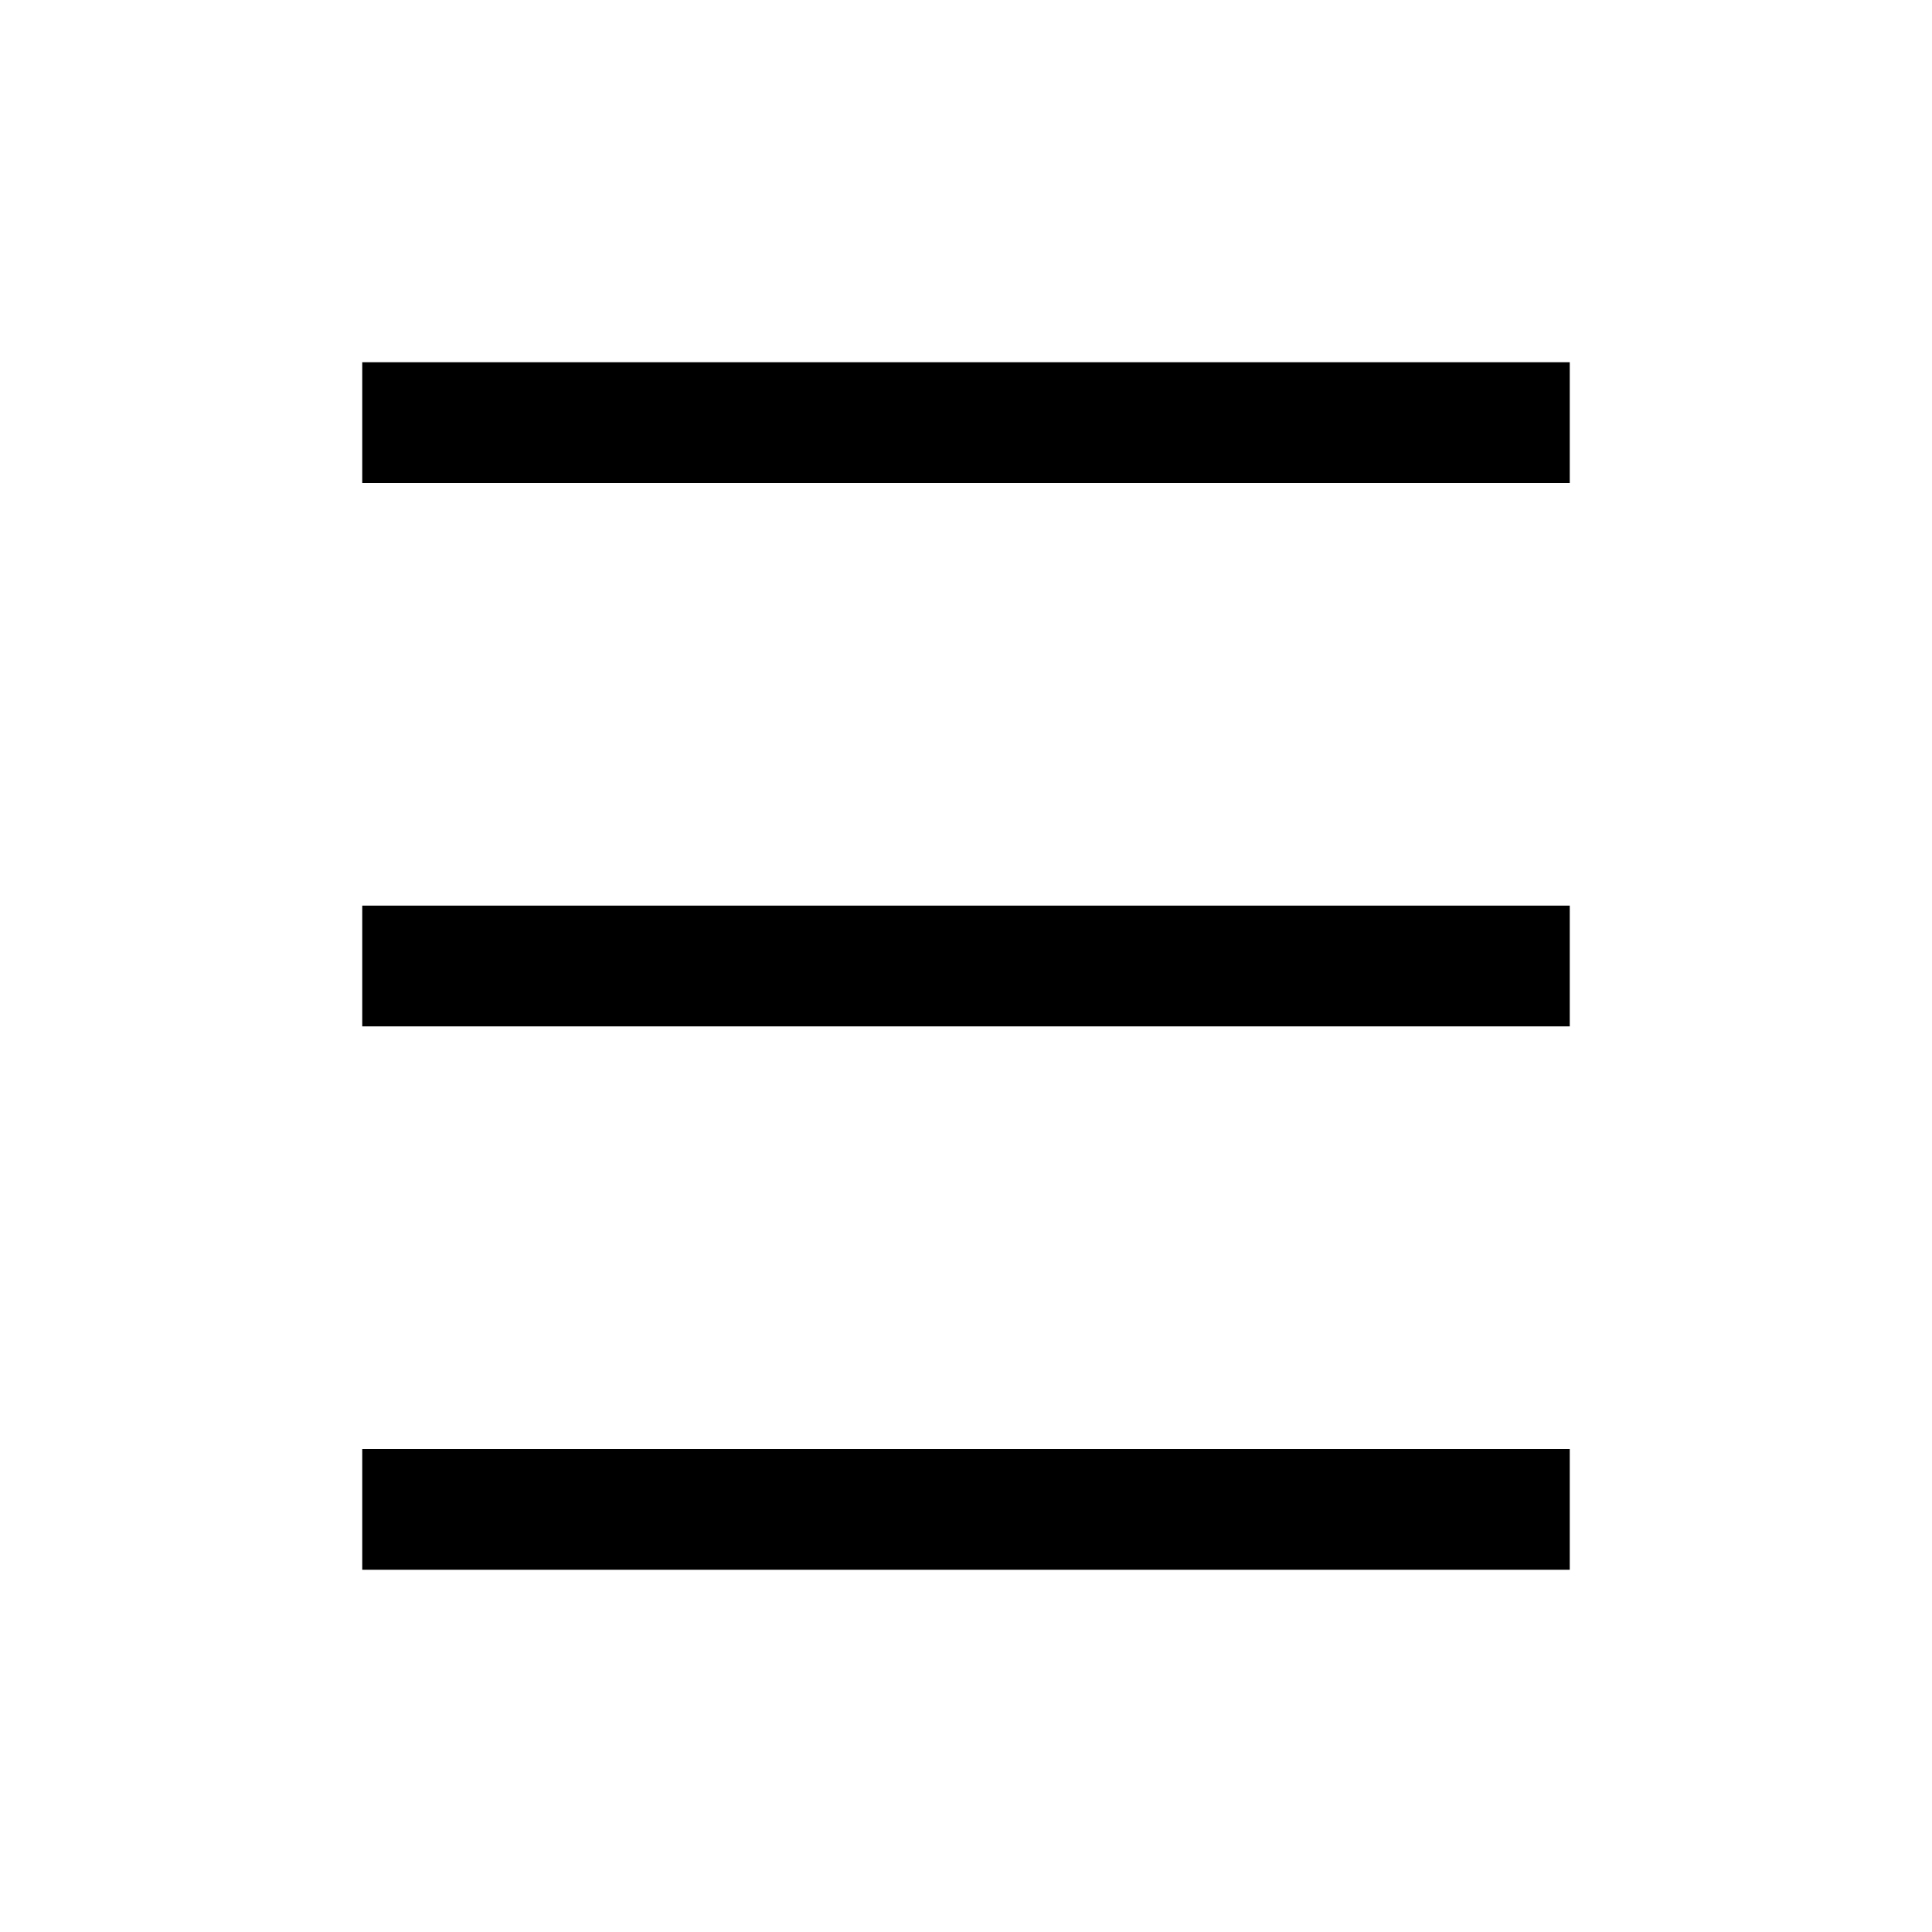
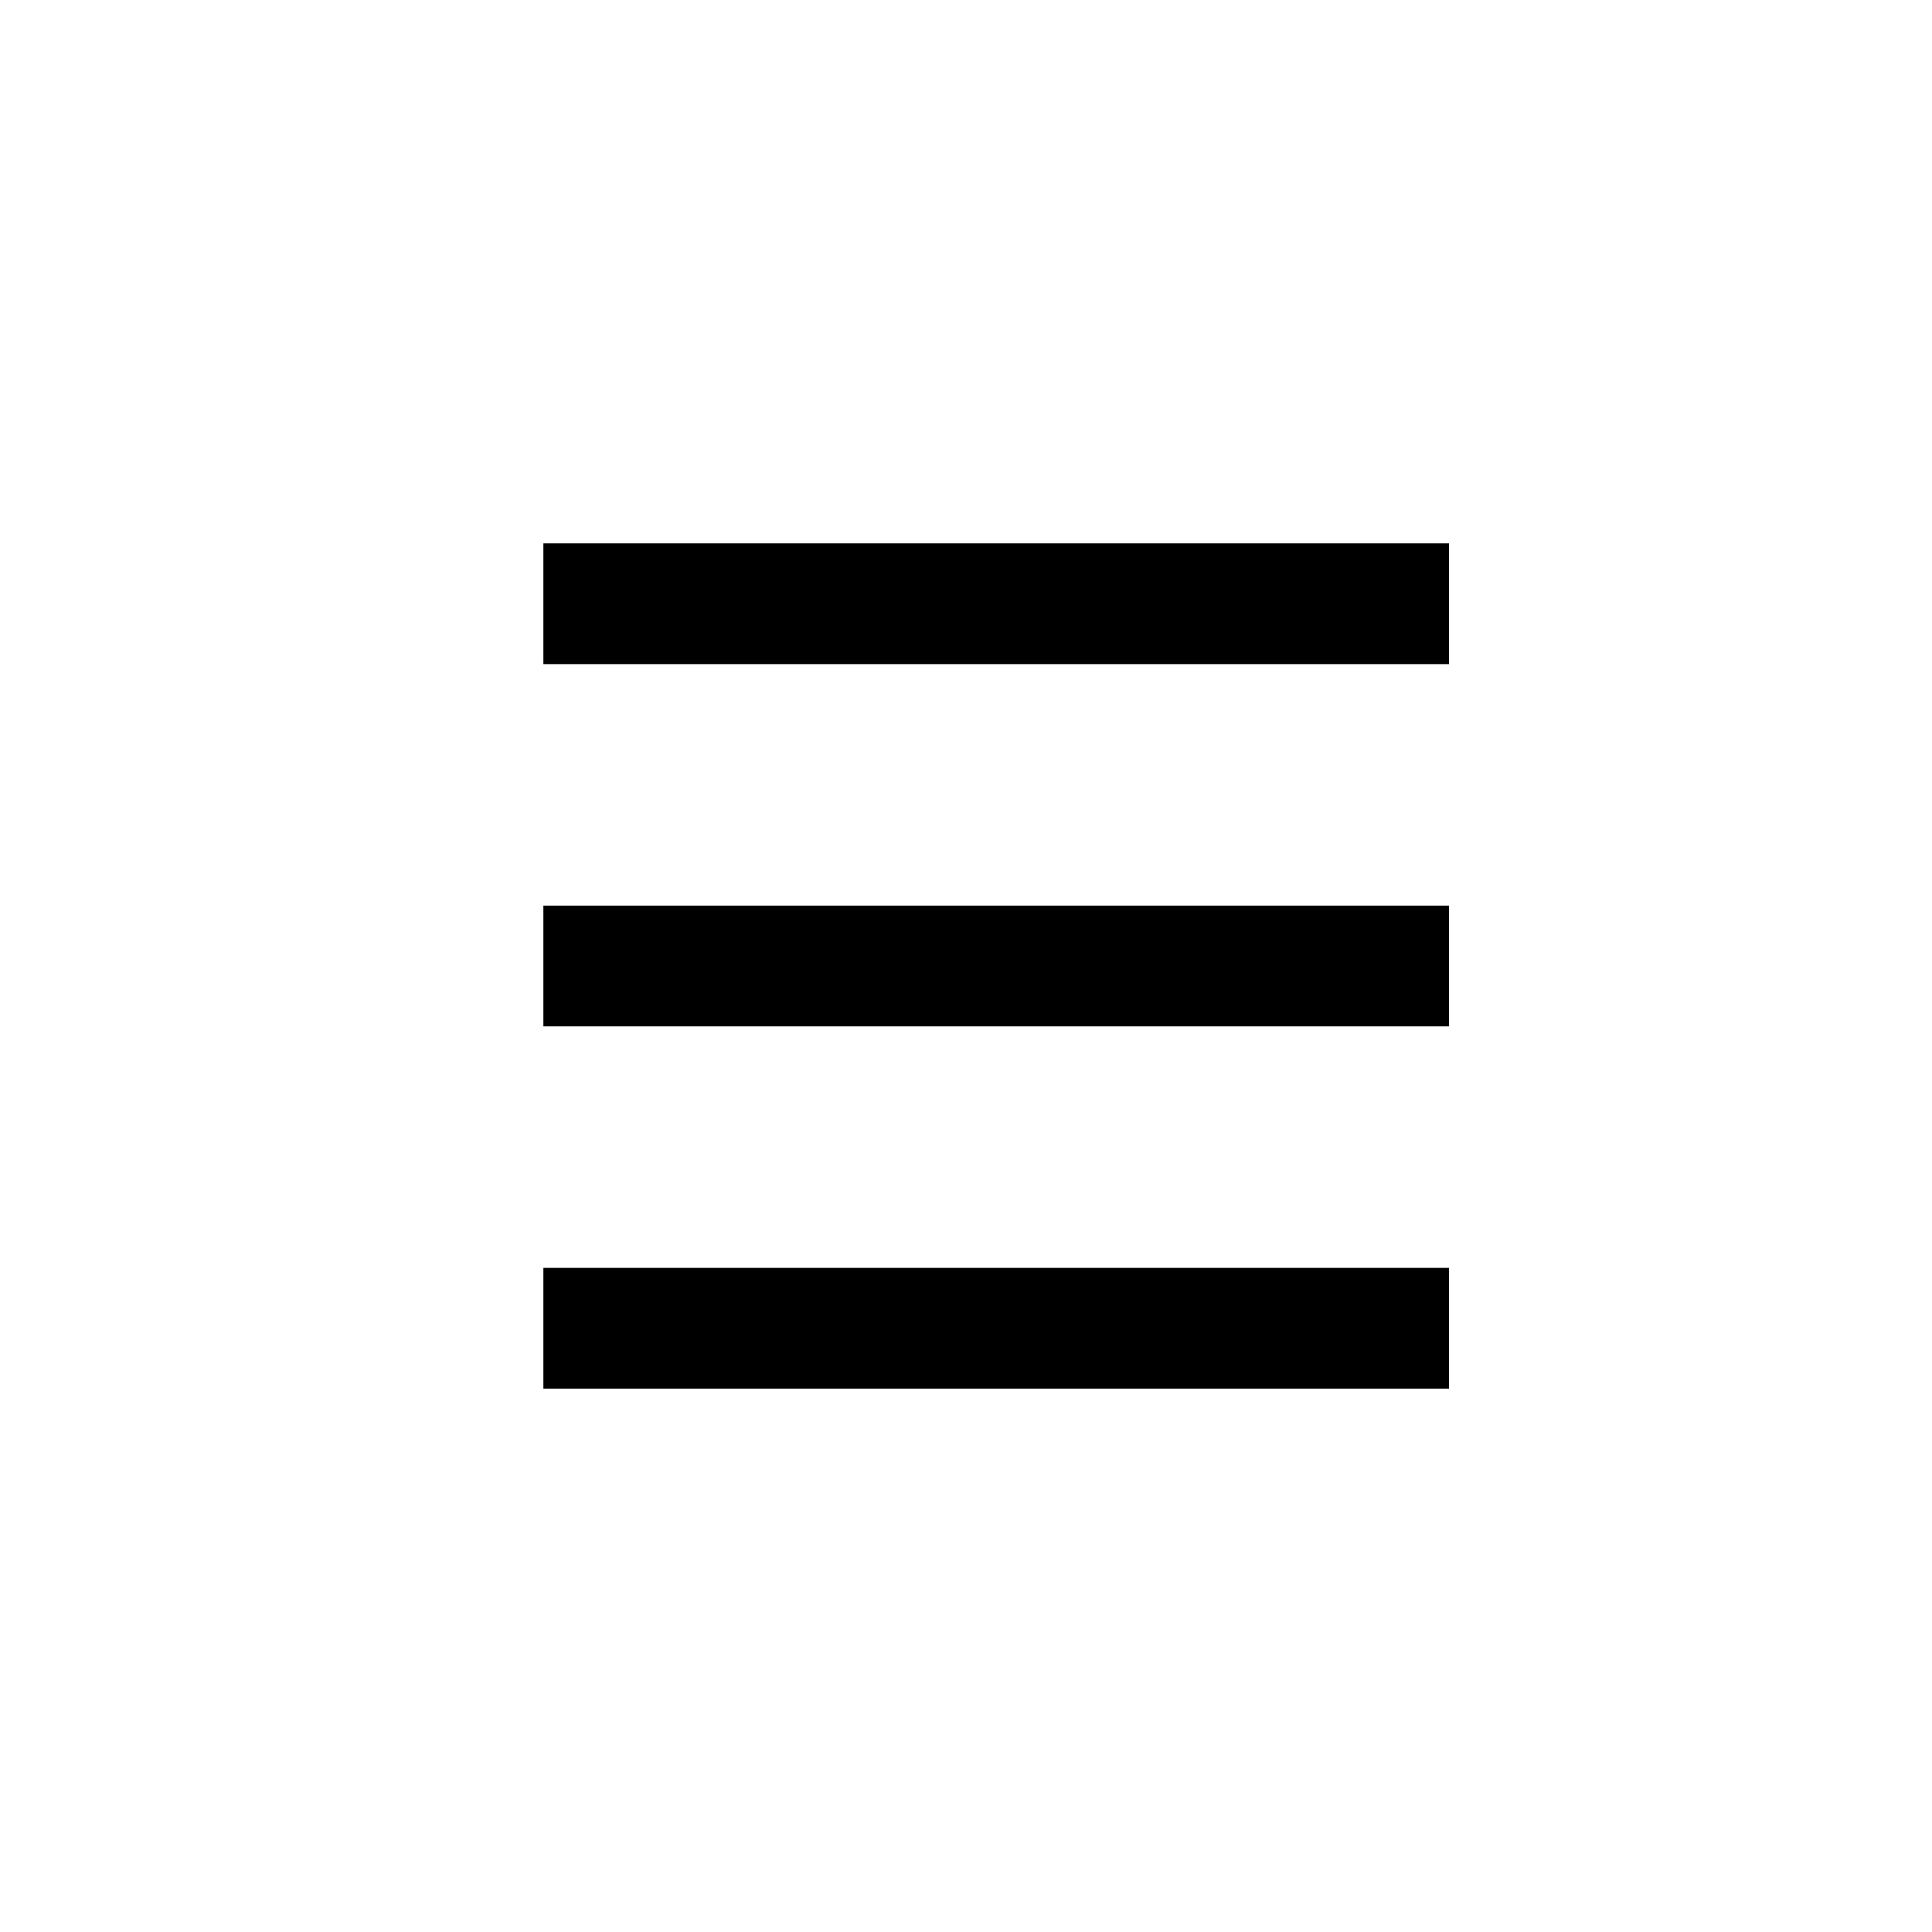
<svg xmlns="http://www.w3.org/2000/svg" width="32px" height="32px" viewBox="0 0 32 32" version="1.1">
-   <path d="M6 7 L26 7" stroke="black" stroke-width="2" />
-   <path d="M6 16 L26 16" stroke="black" stroke-width="2" />
-   <path d="M6 25 L26 25" stroke="black" stroke-width="2" />
+   <path d="M9 10 L24 10" stroke="black" stroke-width="2" />
+   <path d="M9 16 L24 16" stroke="black" stroke-width="2" />
+   <path d="M9 22 L24 22" stroke="black" stroke-width="2" />
</svg>
